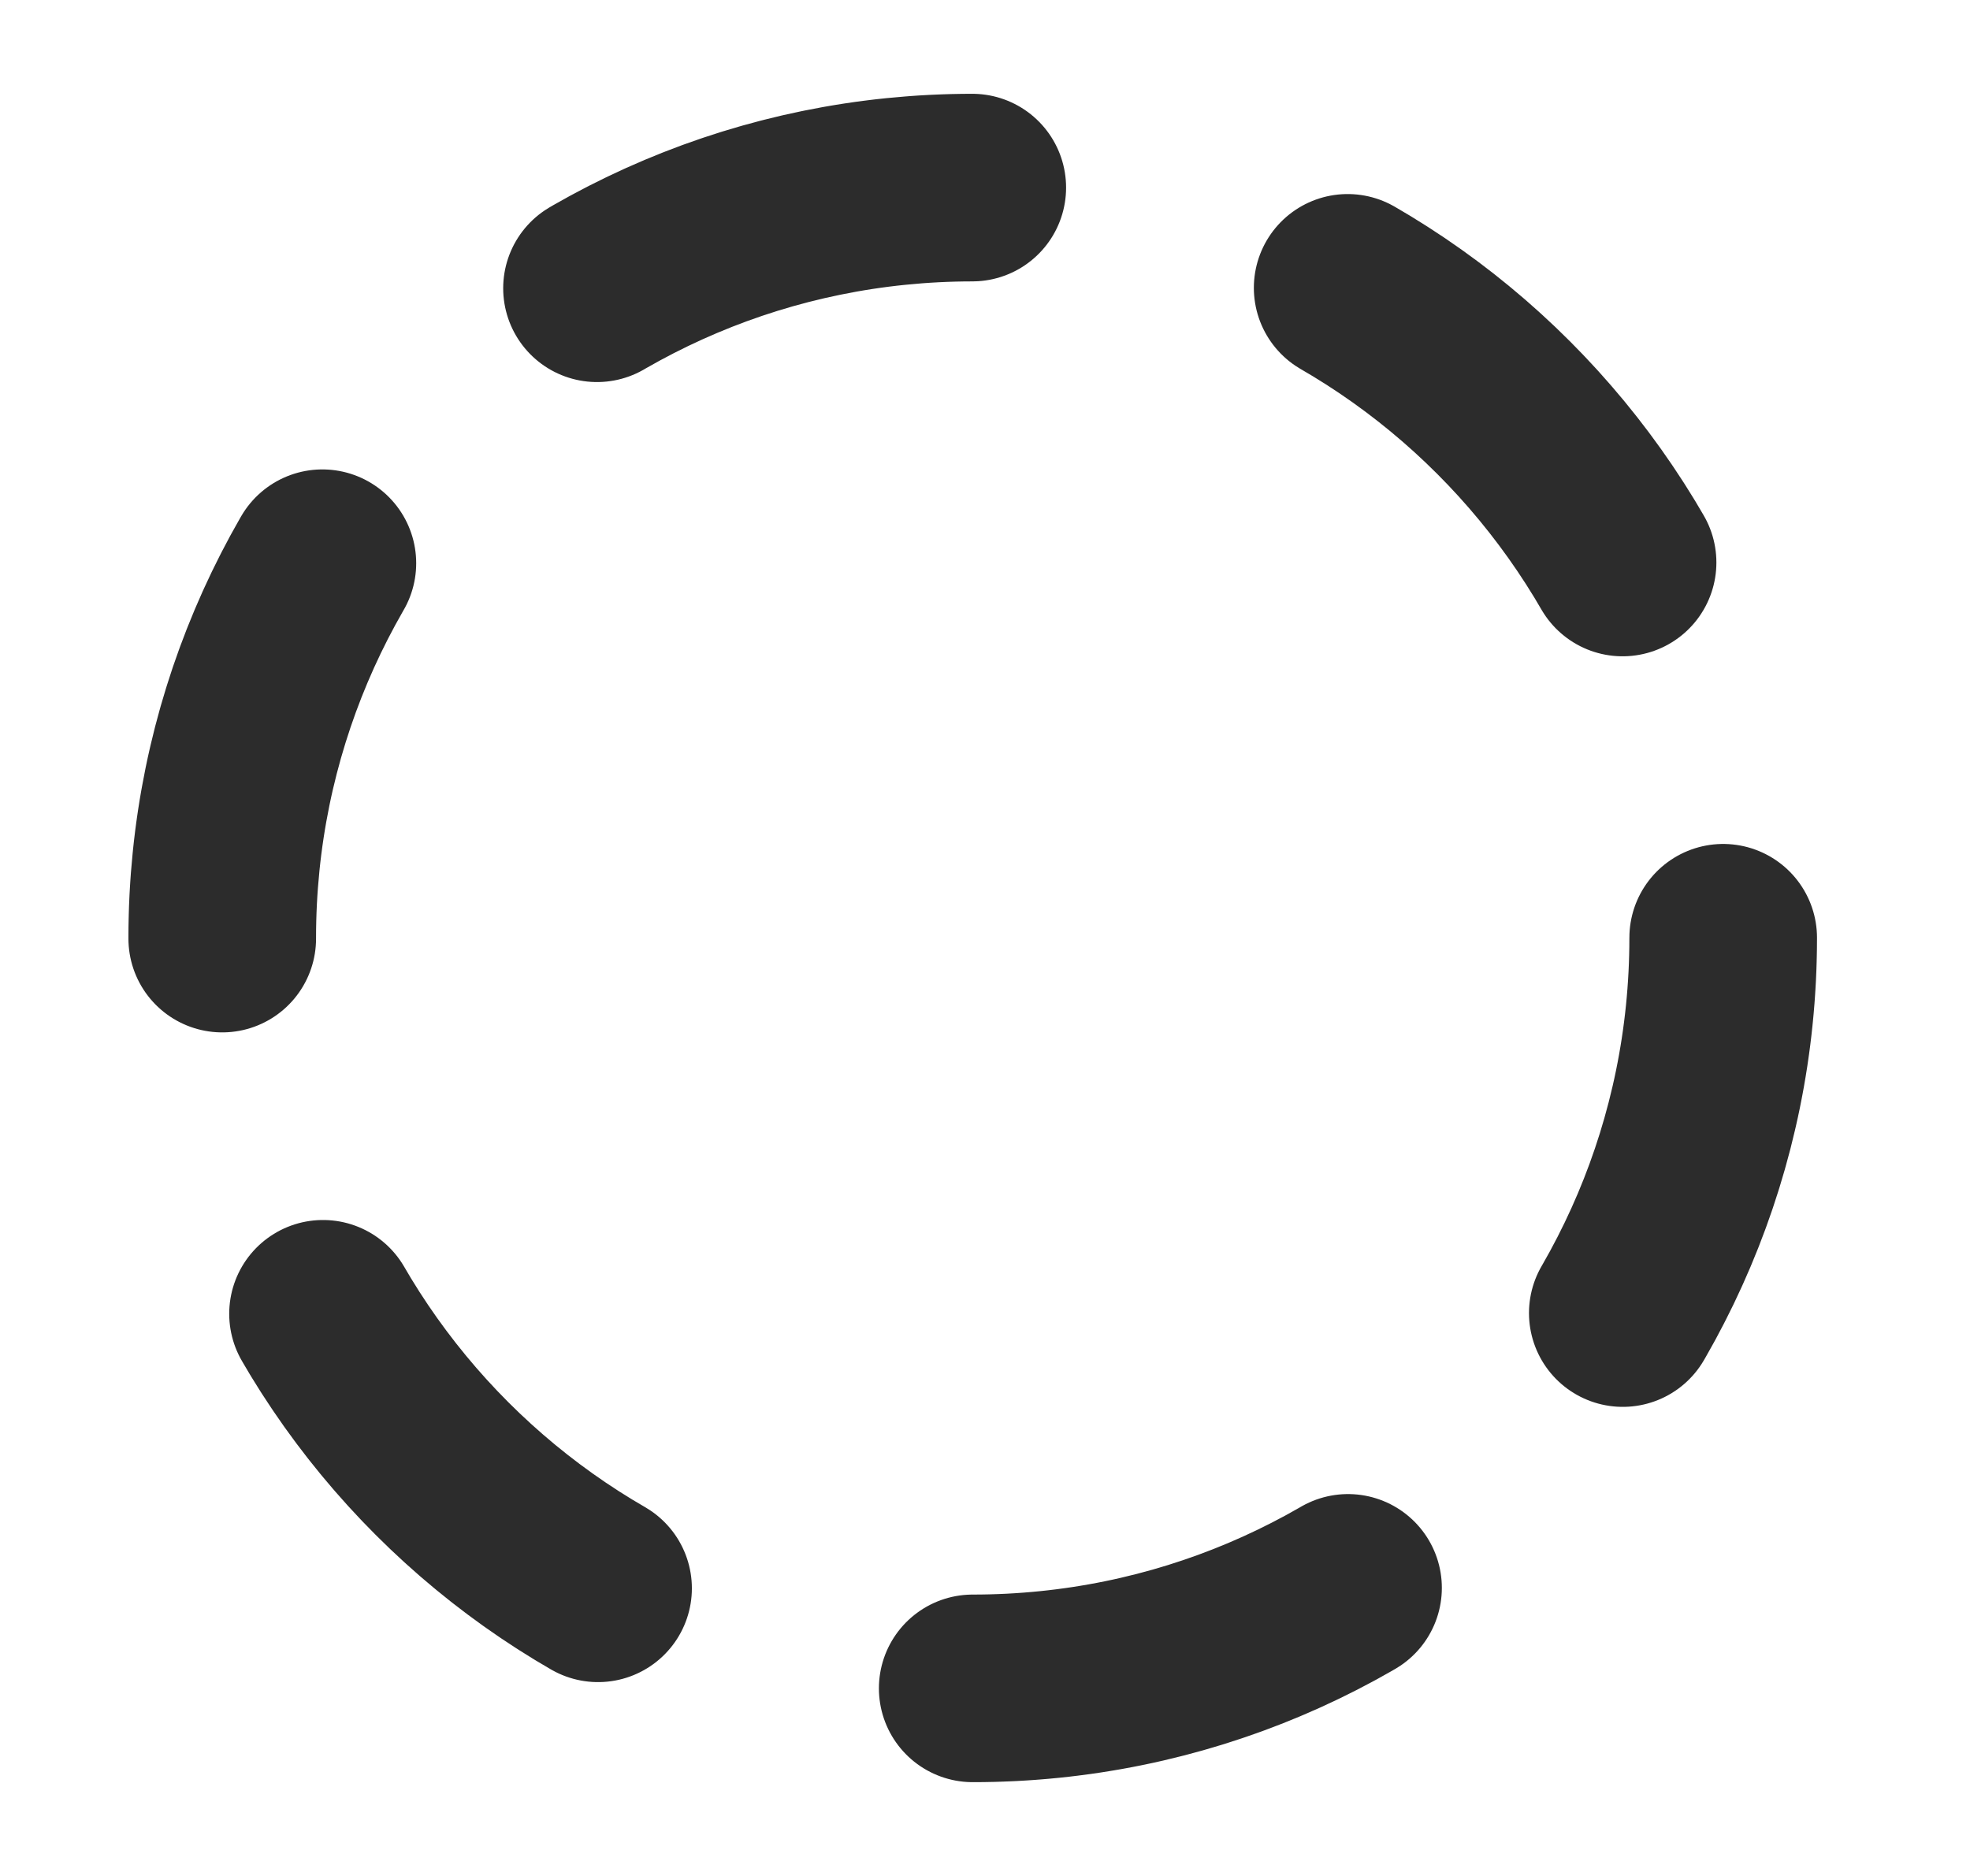
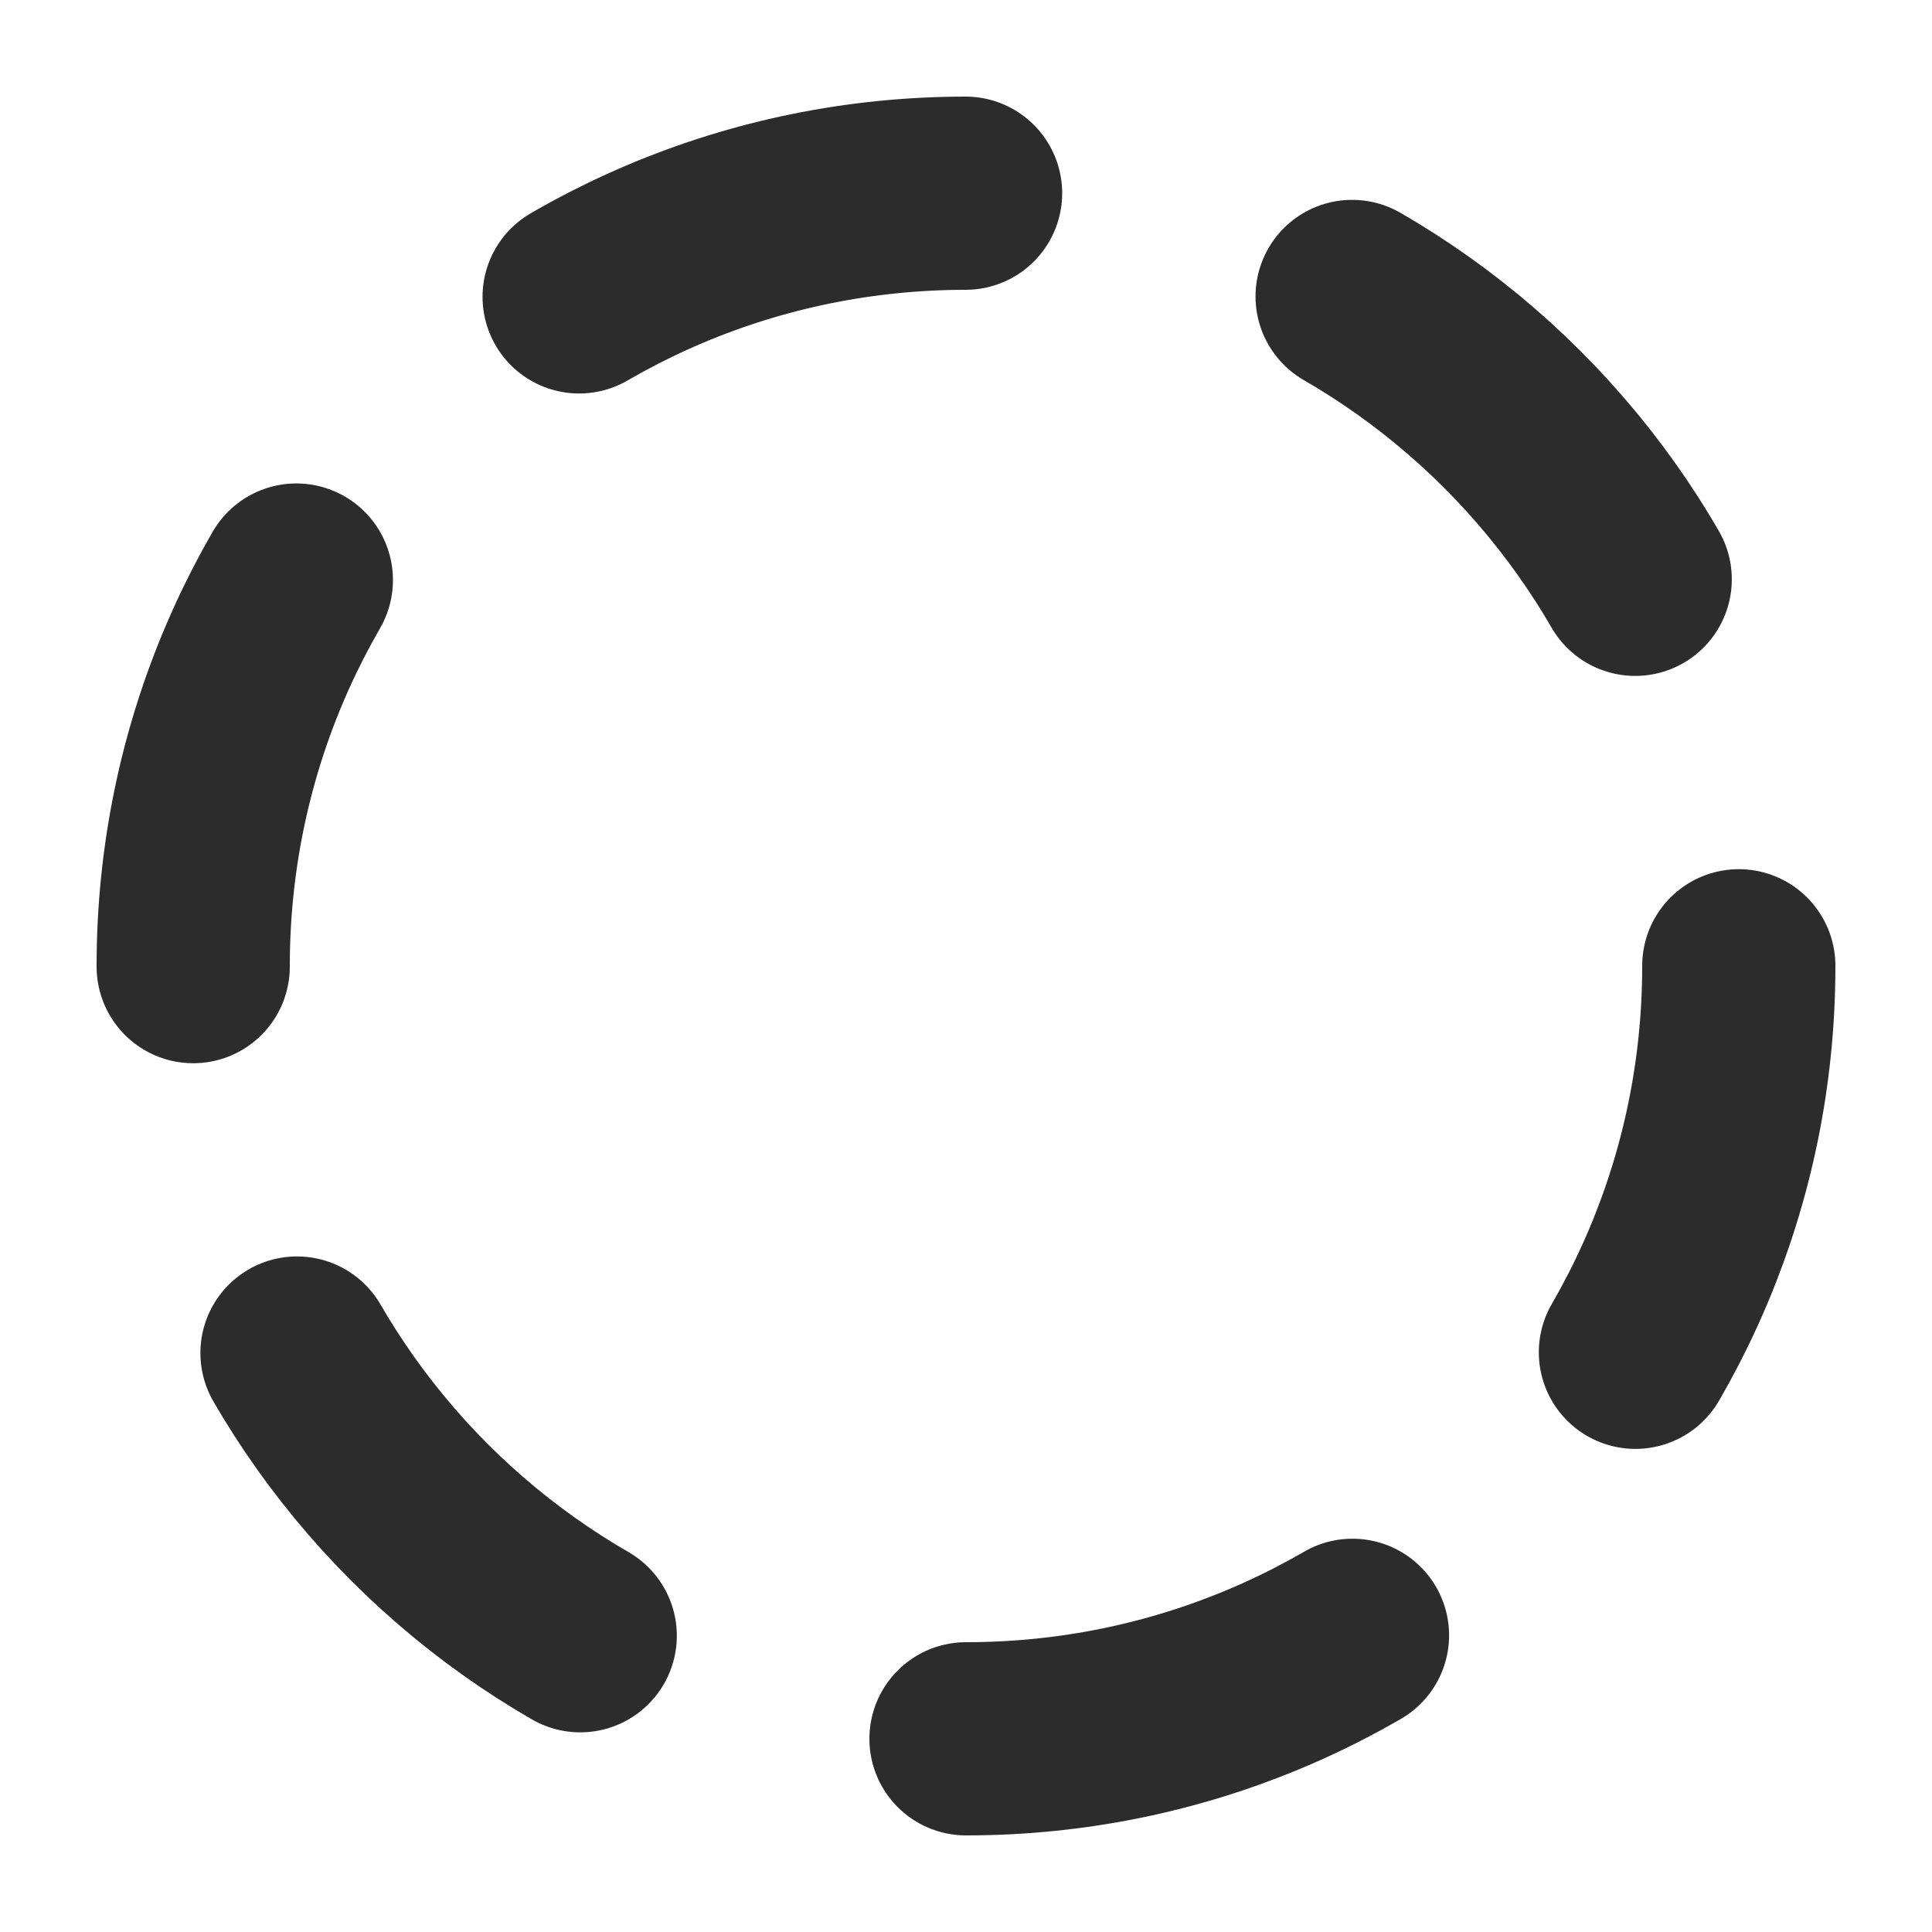
- <svg xmlns="http://www.w3.org/2000/svg" width="21" height="20" viewBox="0 0 21 20" fill="none">
-   <path d="M10.369 18C14.787 18 18.369 14.418 18.369 10C18.369 5.582 14.787 2 10.369 2C5.95 2 2.369 5.582 2.369 10C2.369 14.418 5.95 18 10.369 18Z" stroke="#2C2C2C" stroke-width="2" stroke-linecap="round" stroke-linejoin="round" stroke-dasharray="4.19 4.19" />
+ <svg xmlns="http://www.w3.org/2000/svg" width="20" height="20" viewBox="0 0 20 20" fill="none">
+   <path d="M10 18C14.418 18 18 14.418 18 10C18 5.582 14.418 2 10 2C5.582 2 2 5.582 2 10C2 14.418 5.582 18 10 18Z" stroke="#2C2C2C" stroke-width="2" stroke-linecap="round" stroke-linejoin="round" stroke-dasharray="4.19 4.19" />
</svg>
